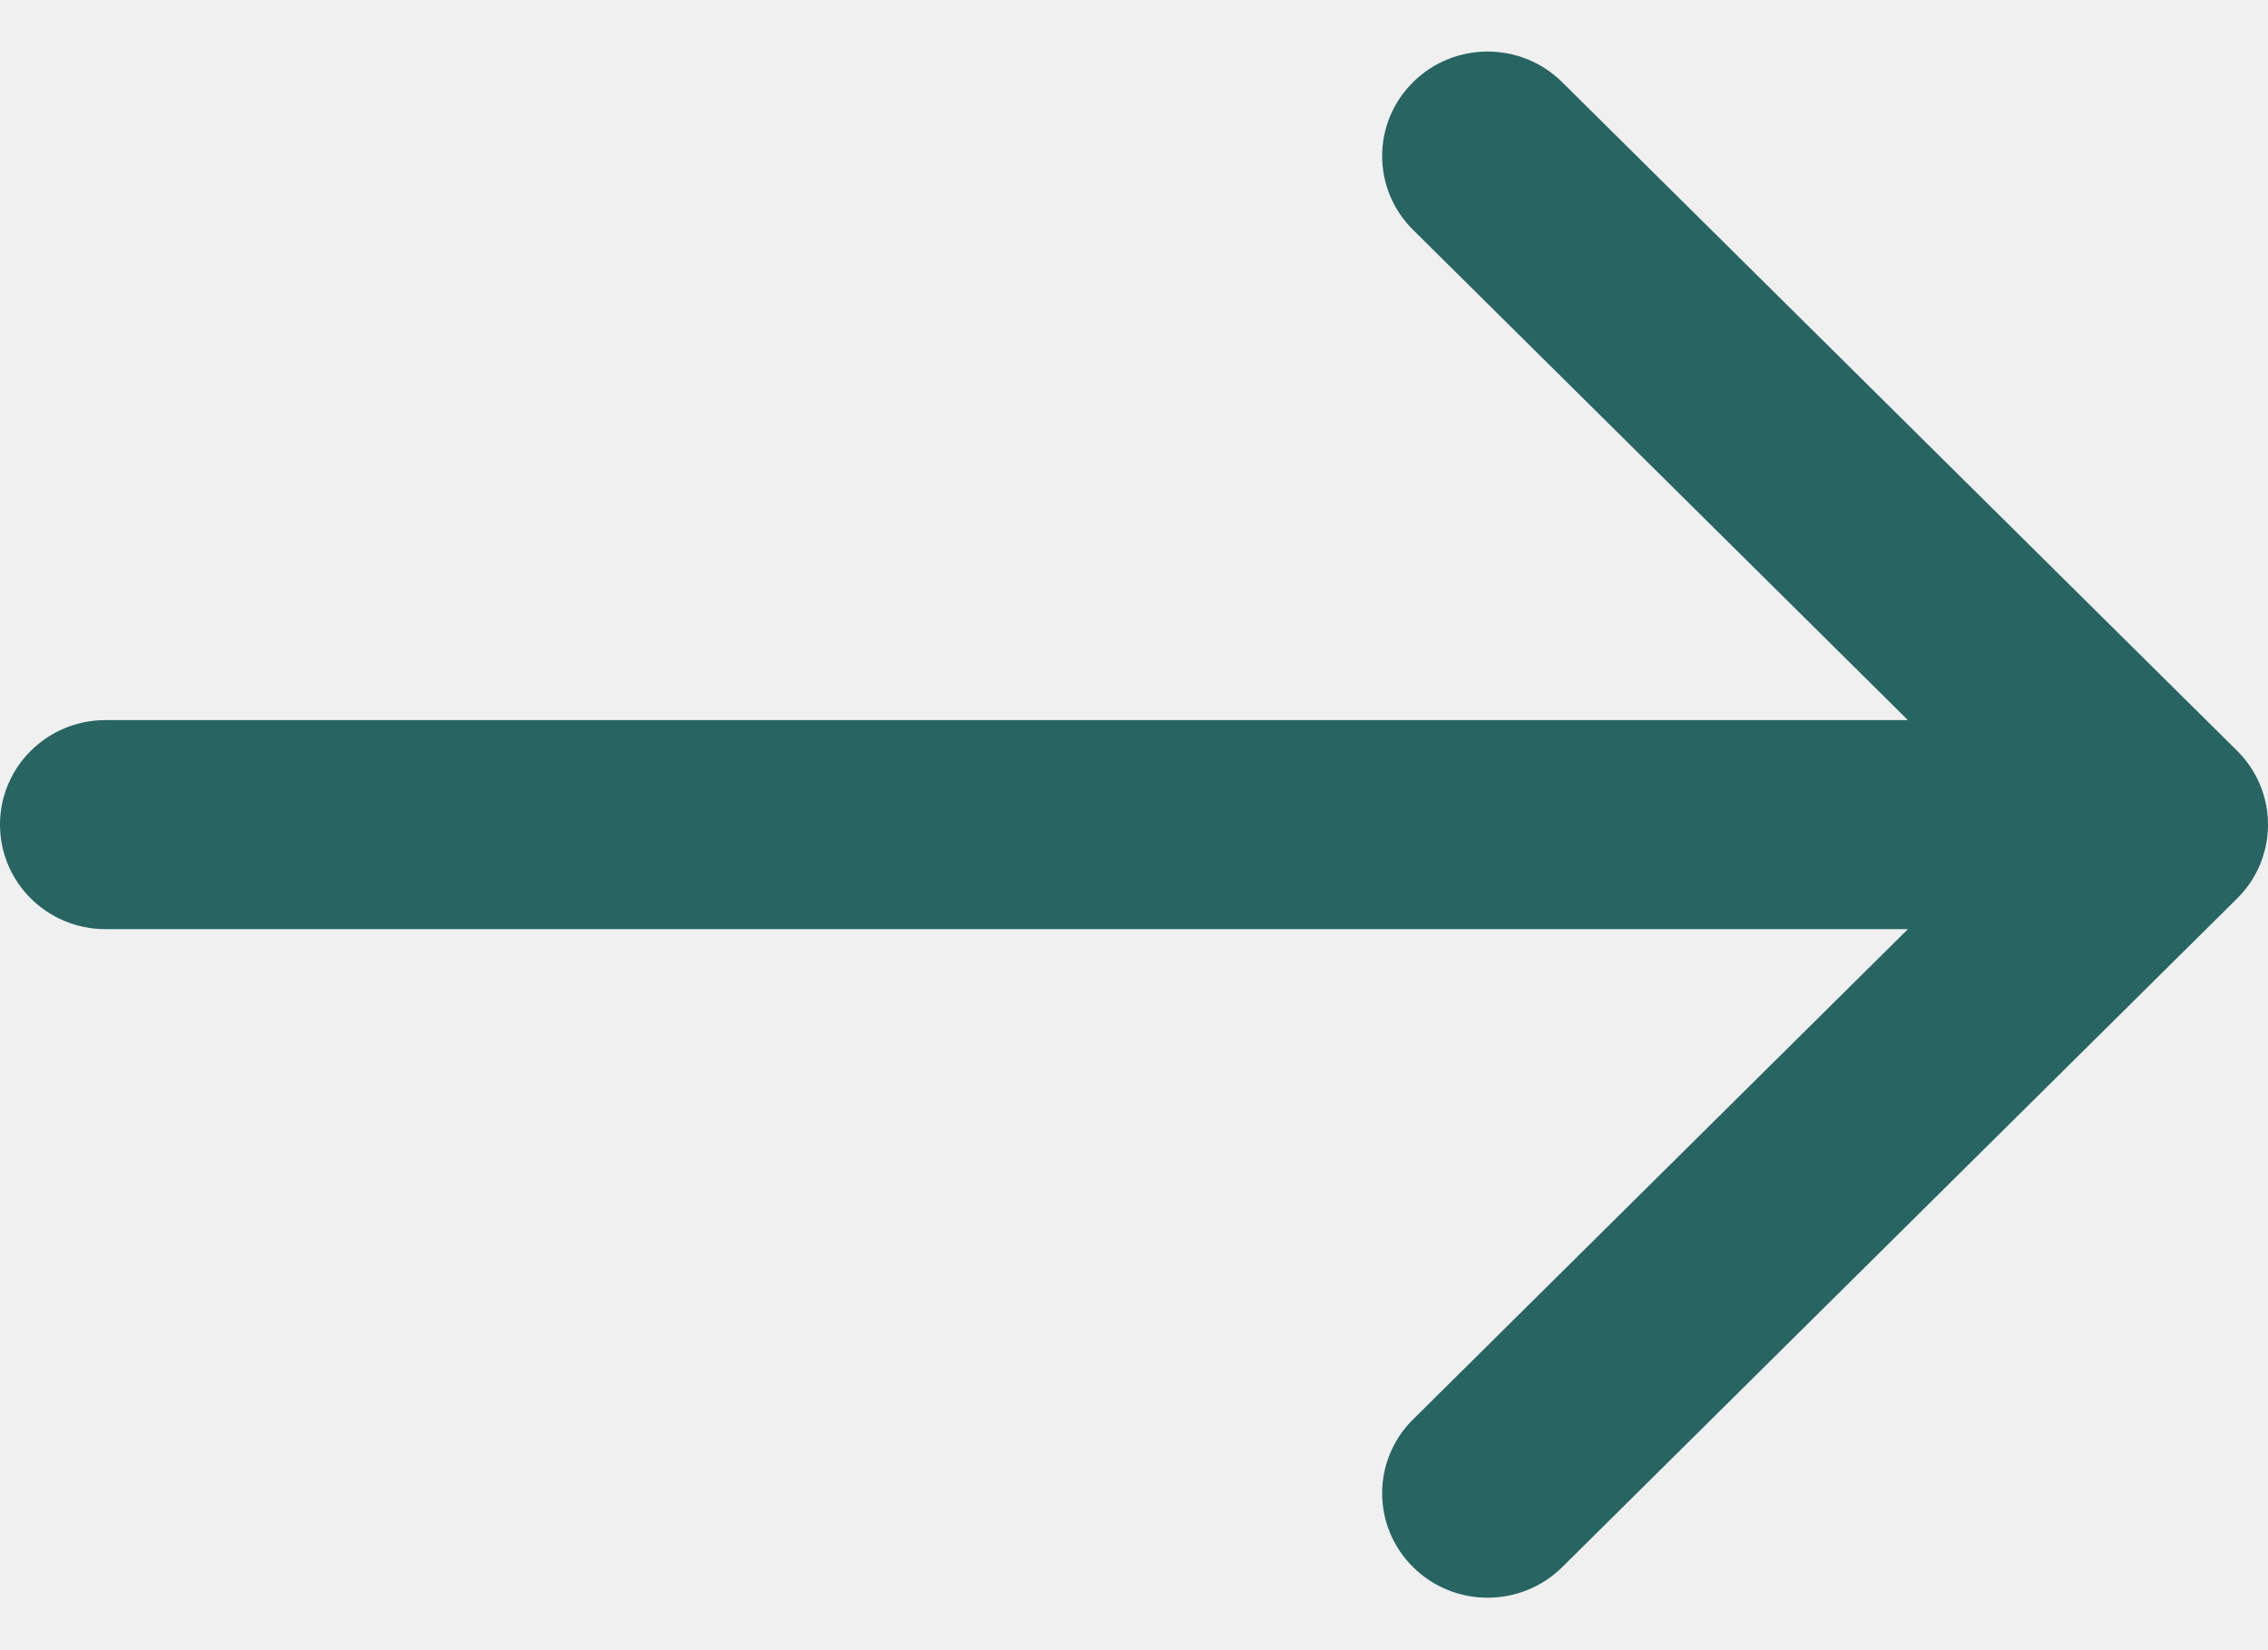
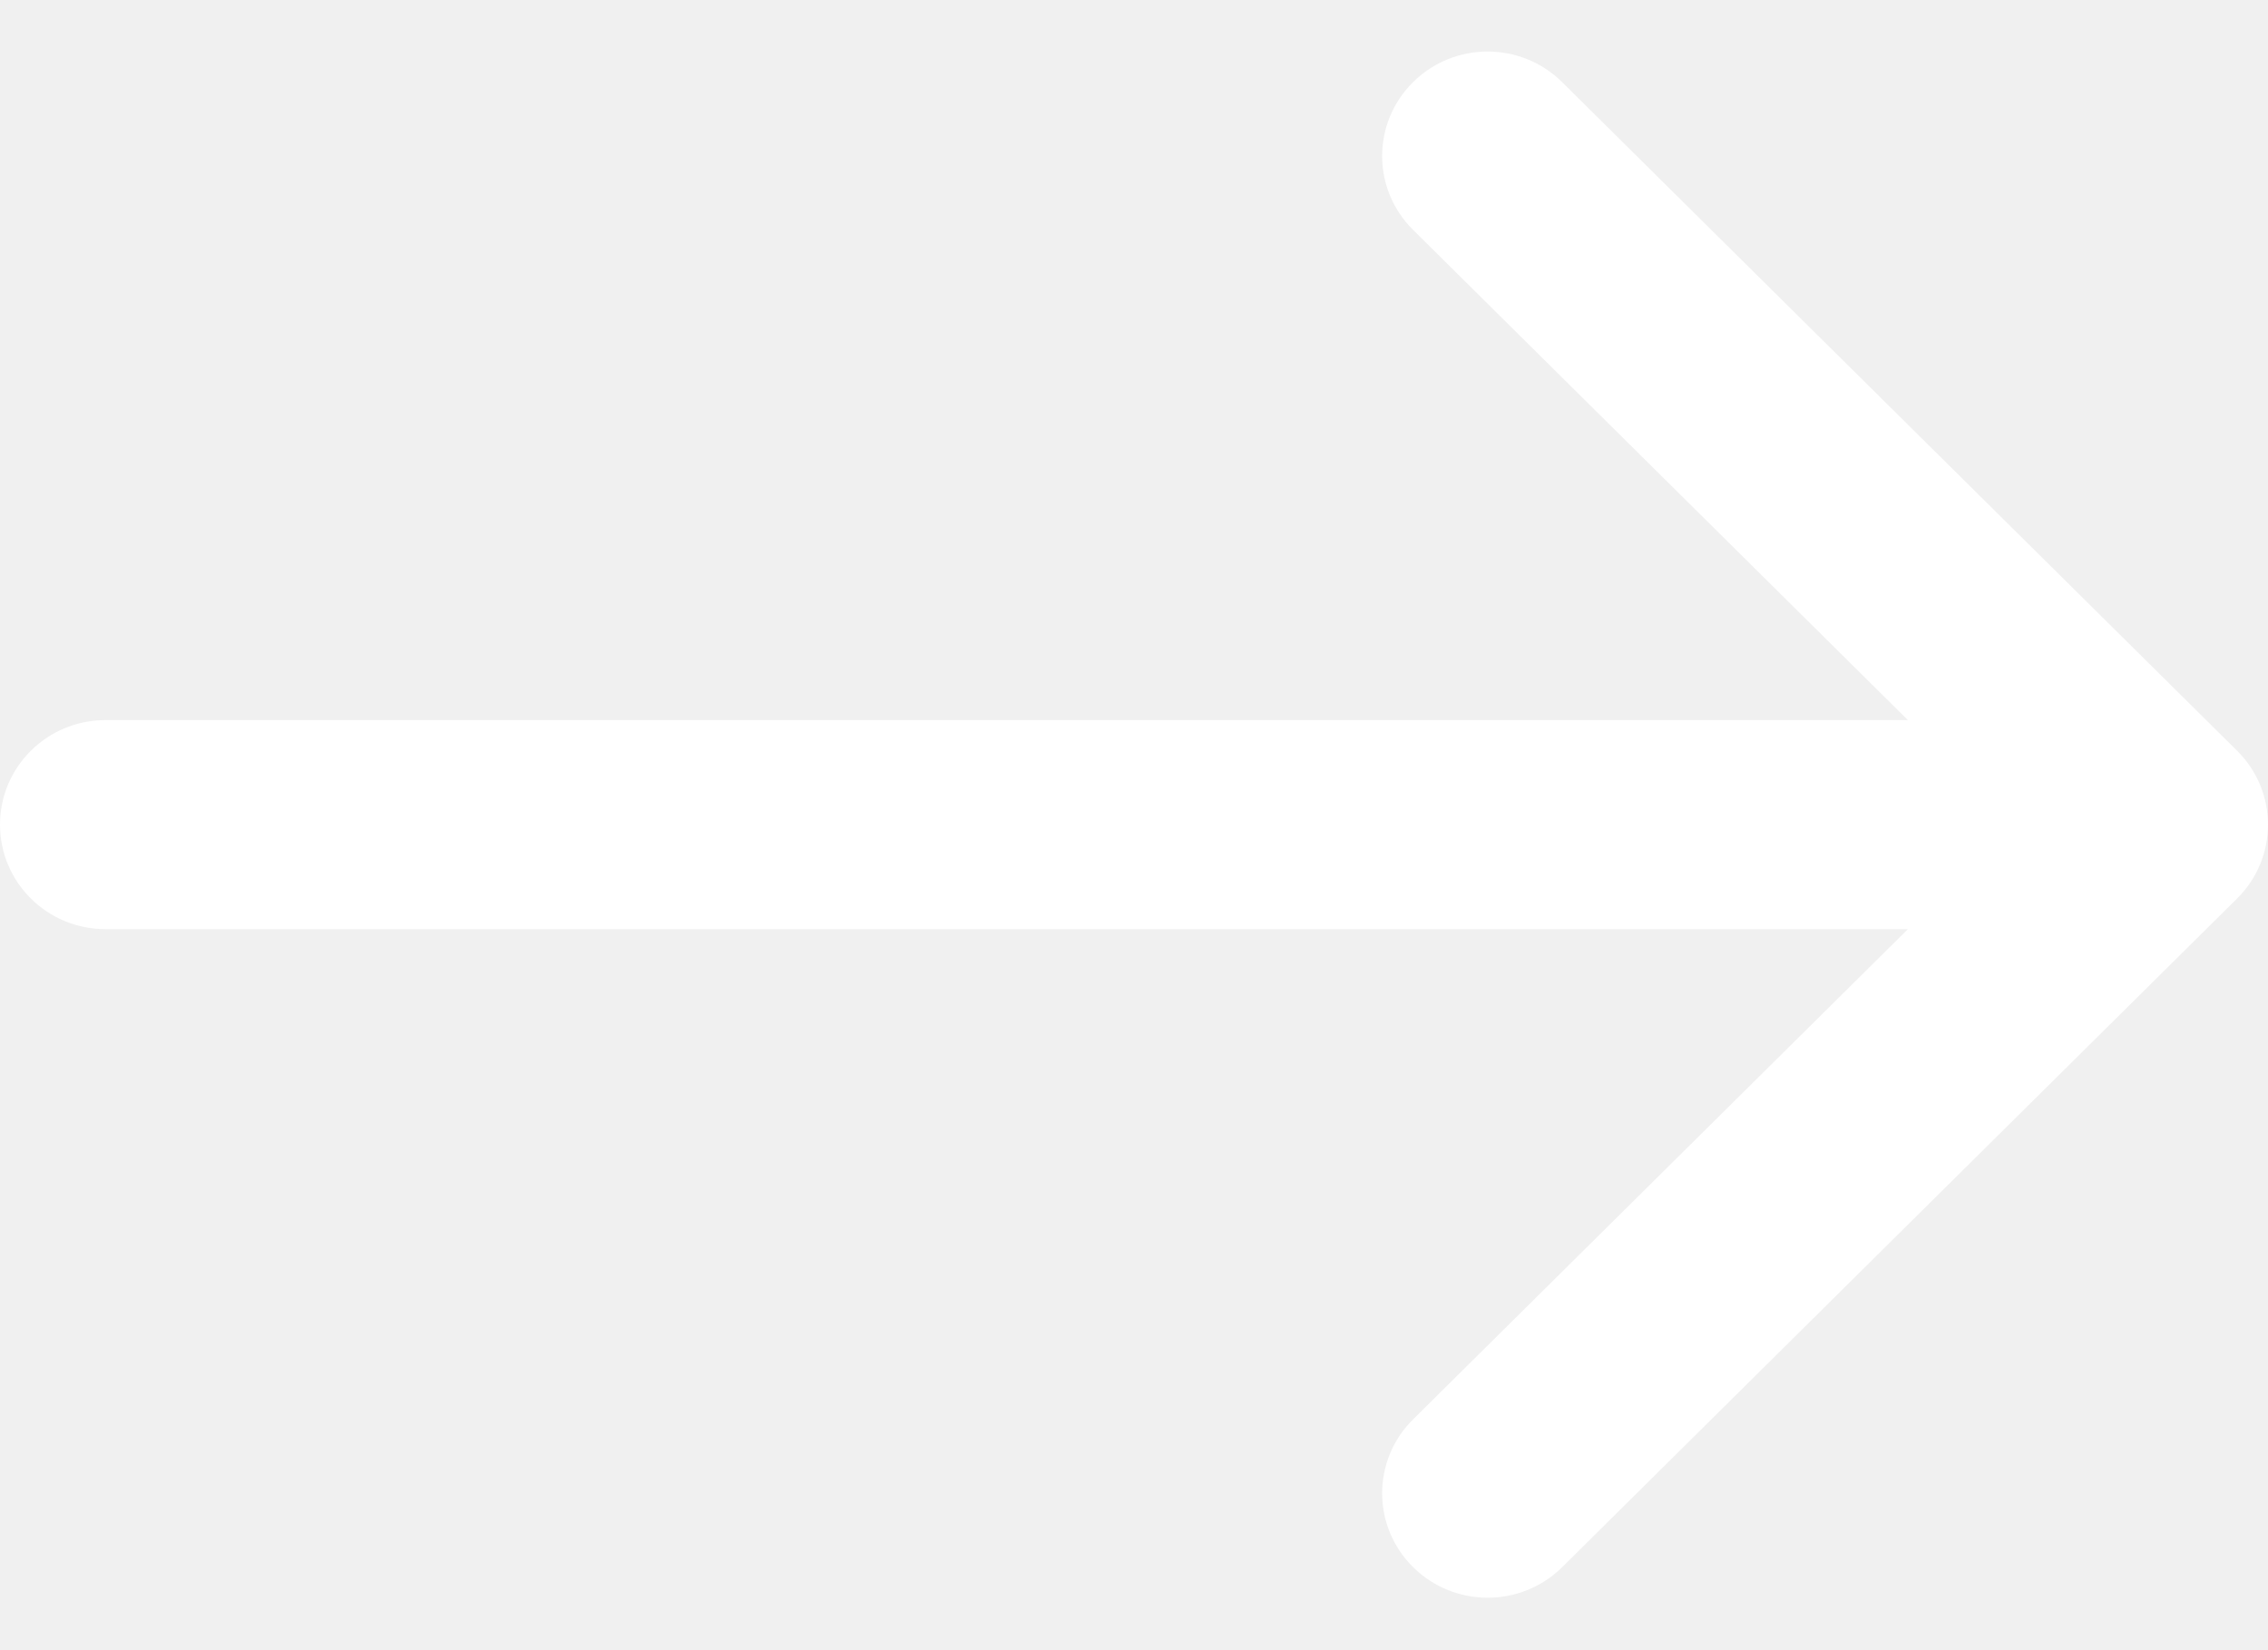
<svg xmlns="http://www.w3.org/2000/svg" width="22" height="16" viewBox="0 0 22 16" fill="none">
-   <path d="M21.7 7.283L15.153 0.797C14.754 0.401 14.106 0.401 13.707 0.797C13.307 1.193 13.307 1.834 13.707 2.23L18.507 6.986H1.023C0.458 6.986 0 7.44 0 8C0 8.56 0.458 9.014 1.023 9.014H18.507L13.707 13.77C13.307 14.166 13.307 14.807 13.707 15.203C13.907 15.401 14.169 15.5 14.43 15.5C14.692 15.5 14.954 15.401 15.154 15.203L21.7 8.717C22.1 8.321 22.1 7.679 21.7 7.283Z" fill="#286562" />
+   <path d="M21.7 7.283L15.153 0.797C14.754 0.401 14.106 0.401 13.707 0.797C13.307 1.193 13.307 1.834 13.707 2.23L18.507 6.986H1.023C0.458 6.986 0 7.44 0 8C0 8.56 0.458 9.014 1.023 9.014H18.507L13.707 13.77C13.307 14.166 13.307 14.807 13.707 15.203C13.907 15.401 14.169 15.5 14.43 15.5C14.692 15.5 14.954 15.401 15.154 15.203L21.7 8.717C22.1 8.321 22.1 7.679 21.7 7.283Z" fill="#ffffff" />
</svg>
